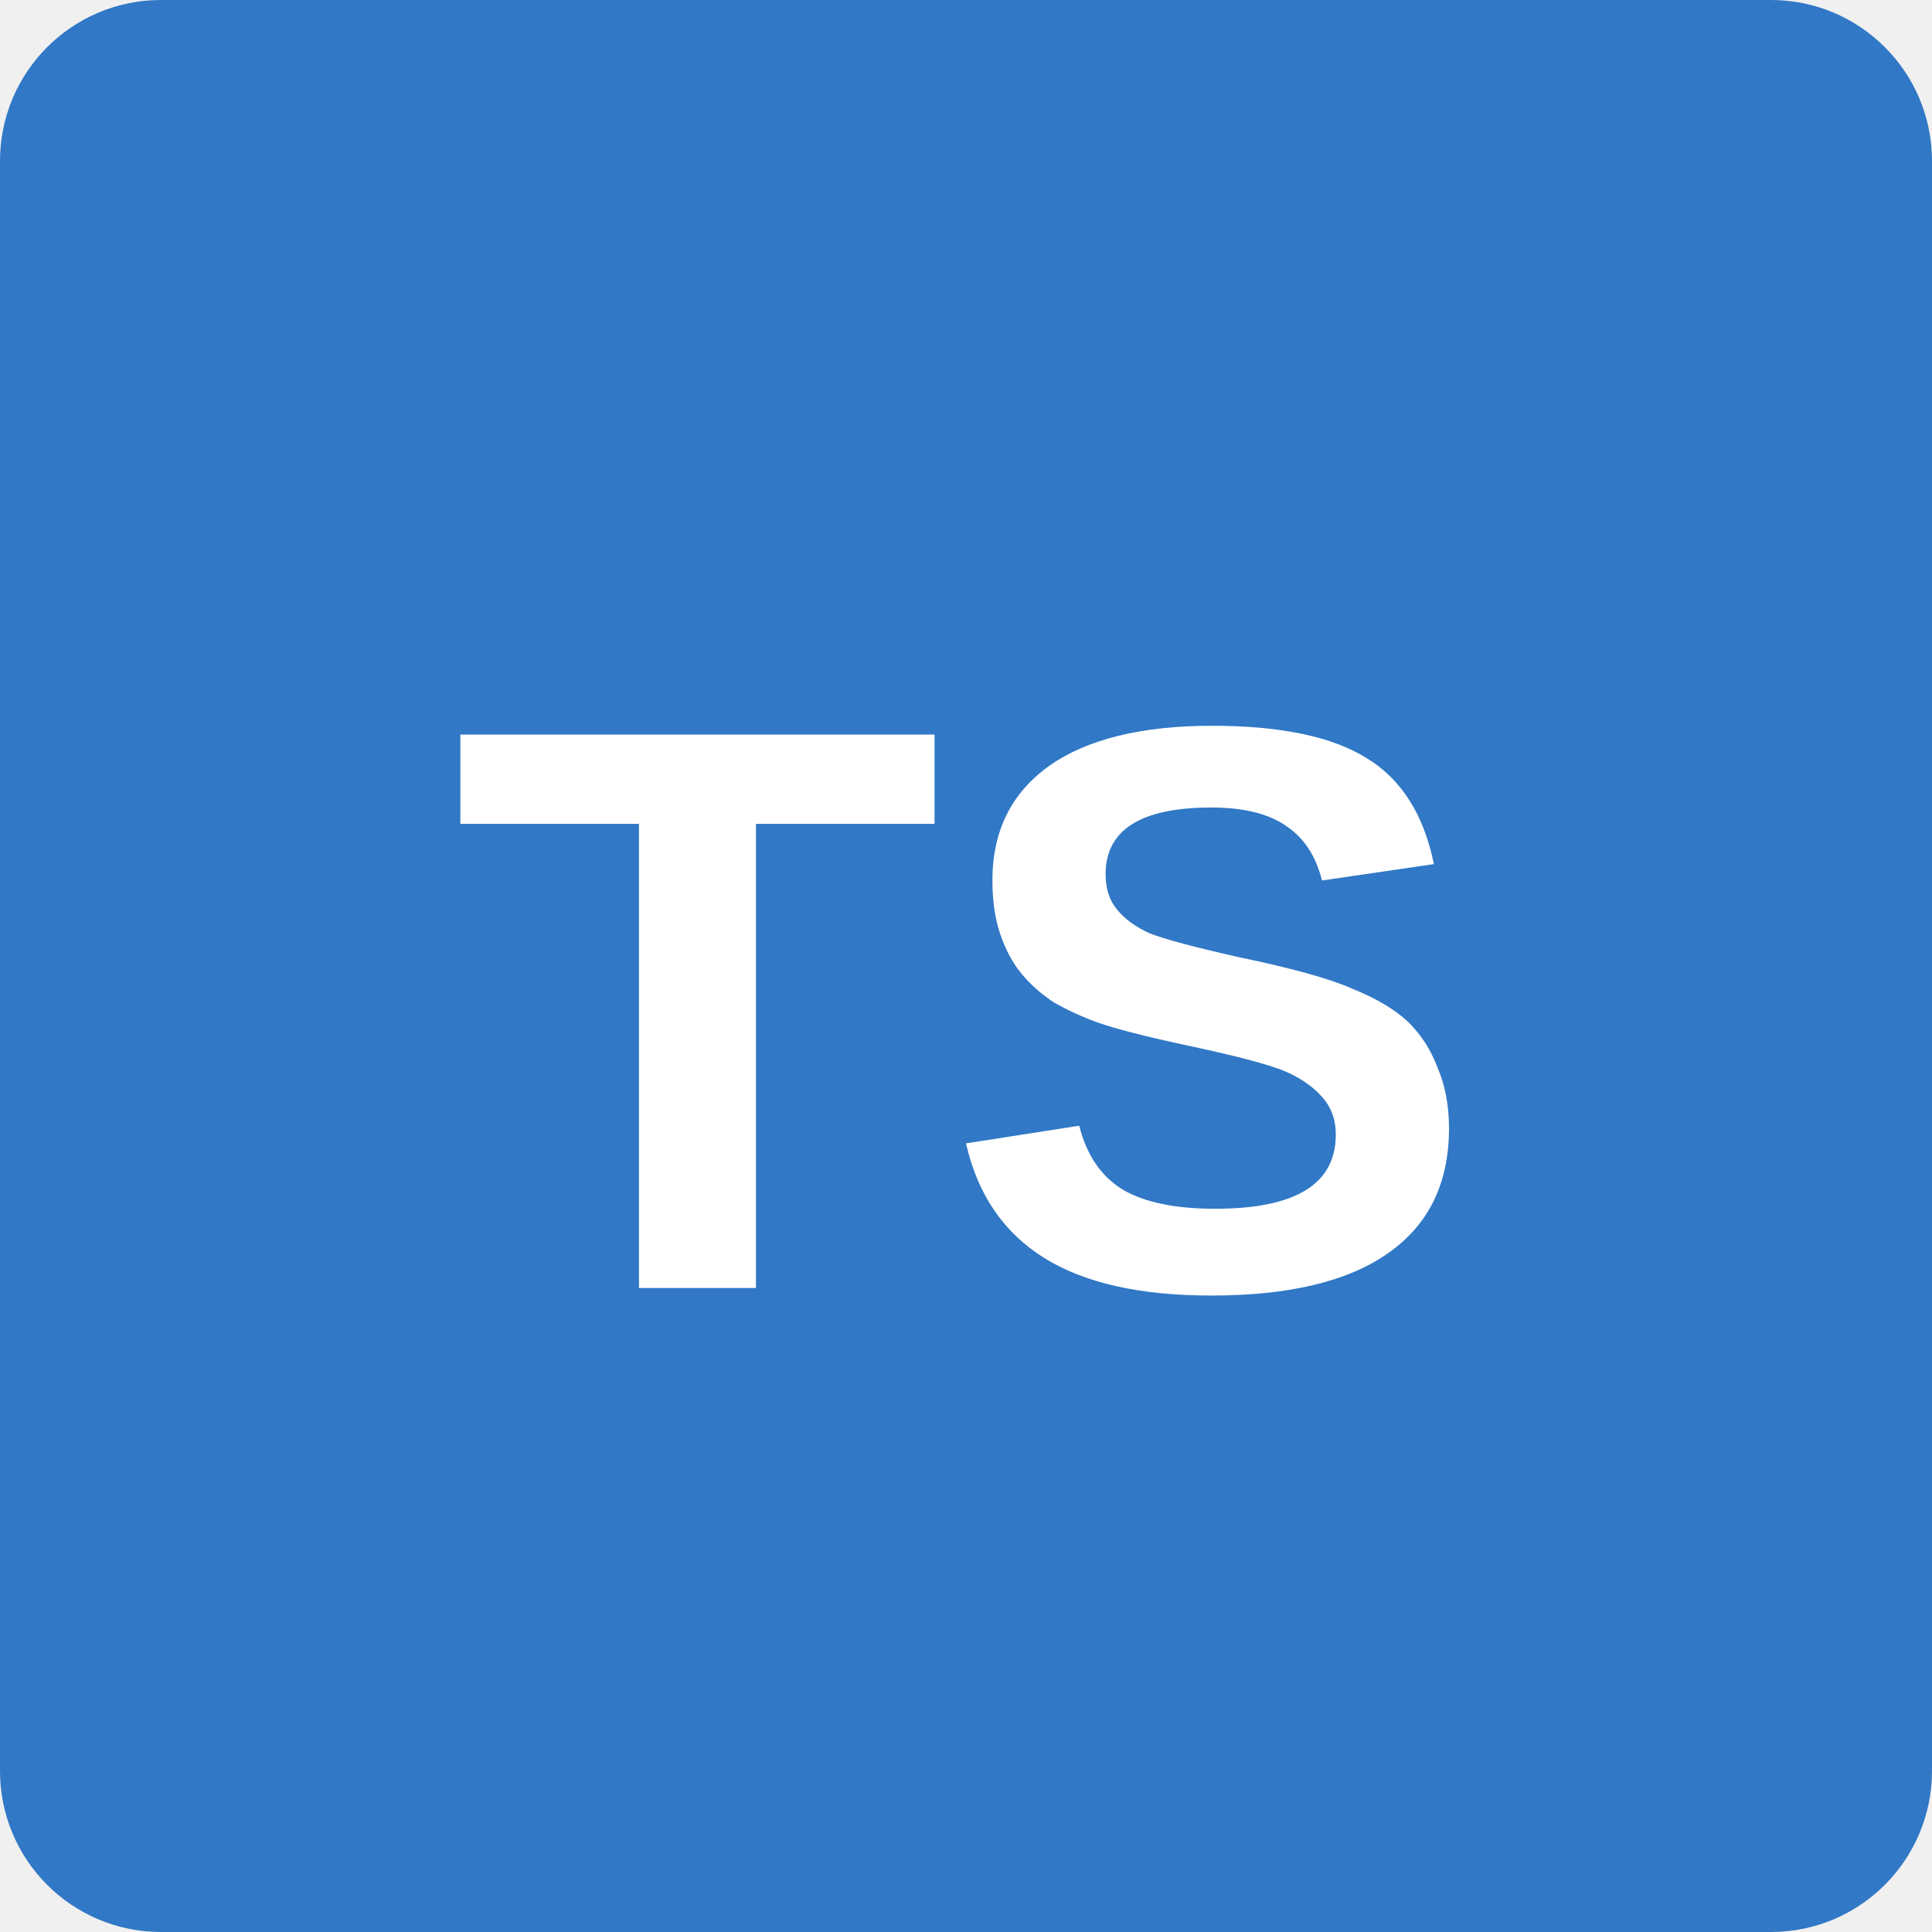
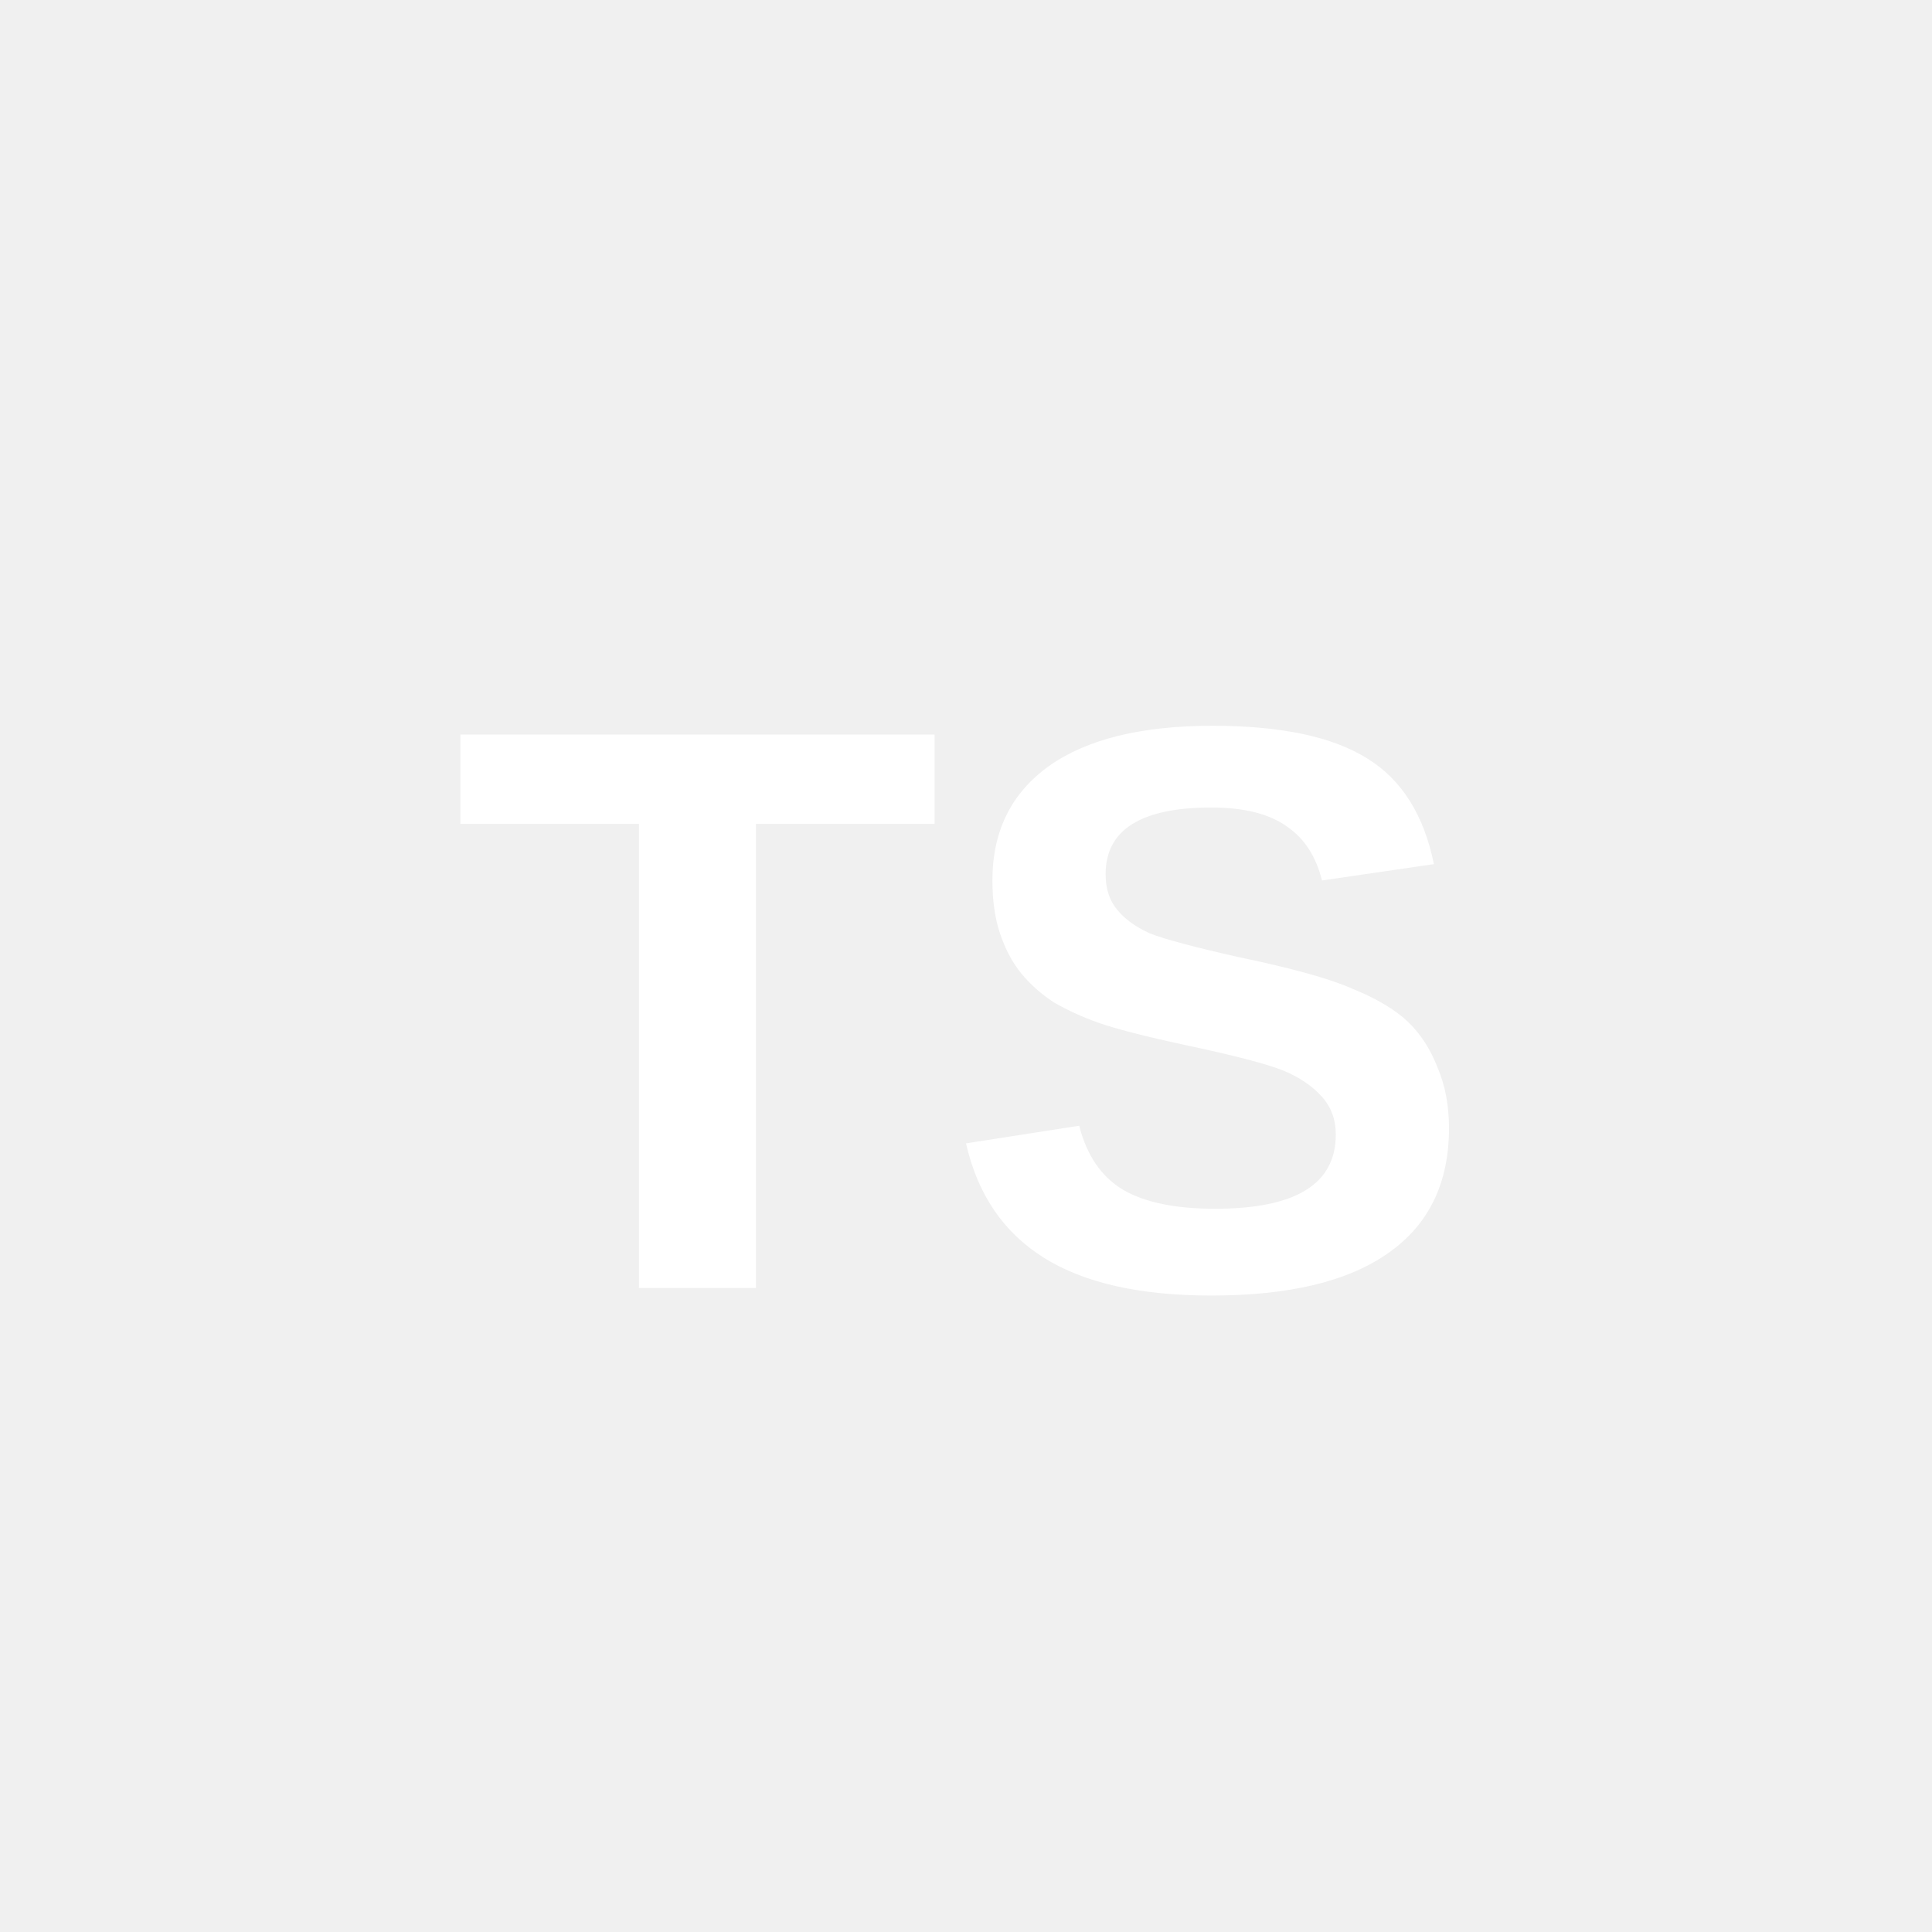
<svg xmlns="http://www.w3.org/2000/svg" width="24px" height="24px" viewBox="0 0 24 24">
-   <rect width="24" height="24" rx="2" fill="#3178C6" />
  <text x="12" y="16" text-anchor="middle" font-family="Arial, sans-serif" font-size="10" font-weight="bold" fill="white">
    TS
  </text>
</svg>
